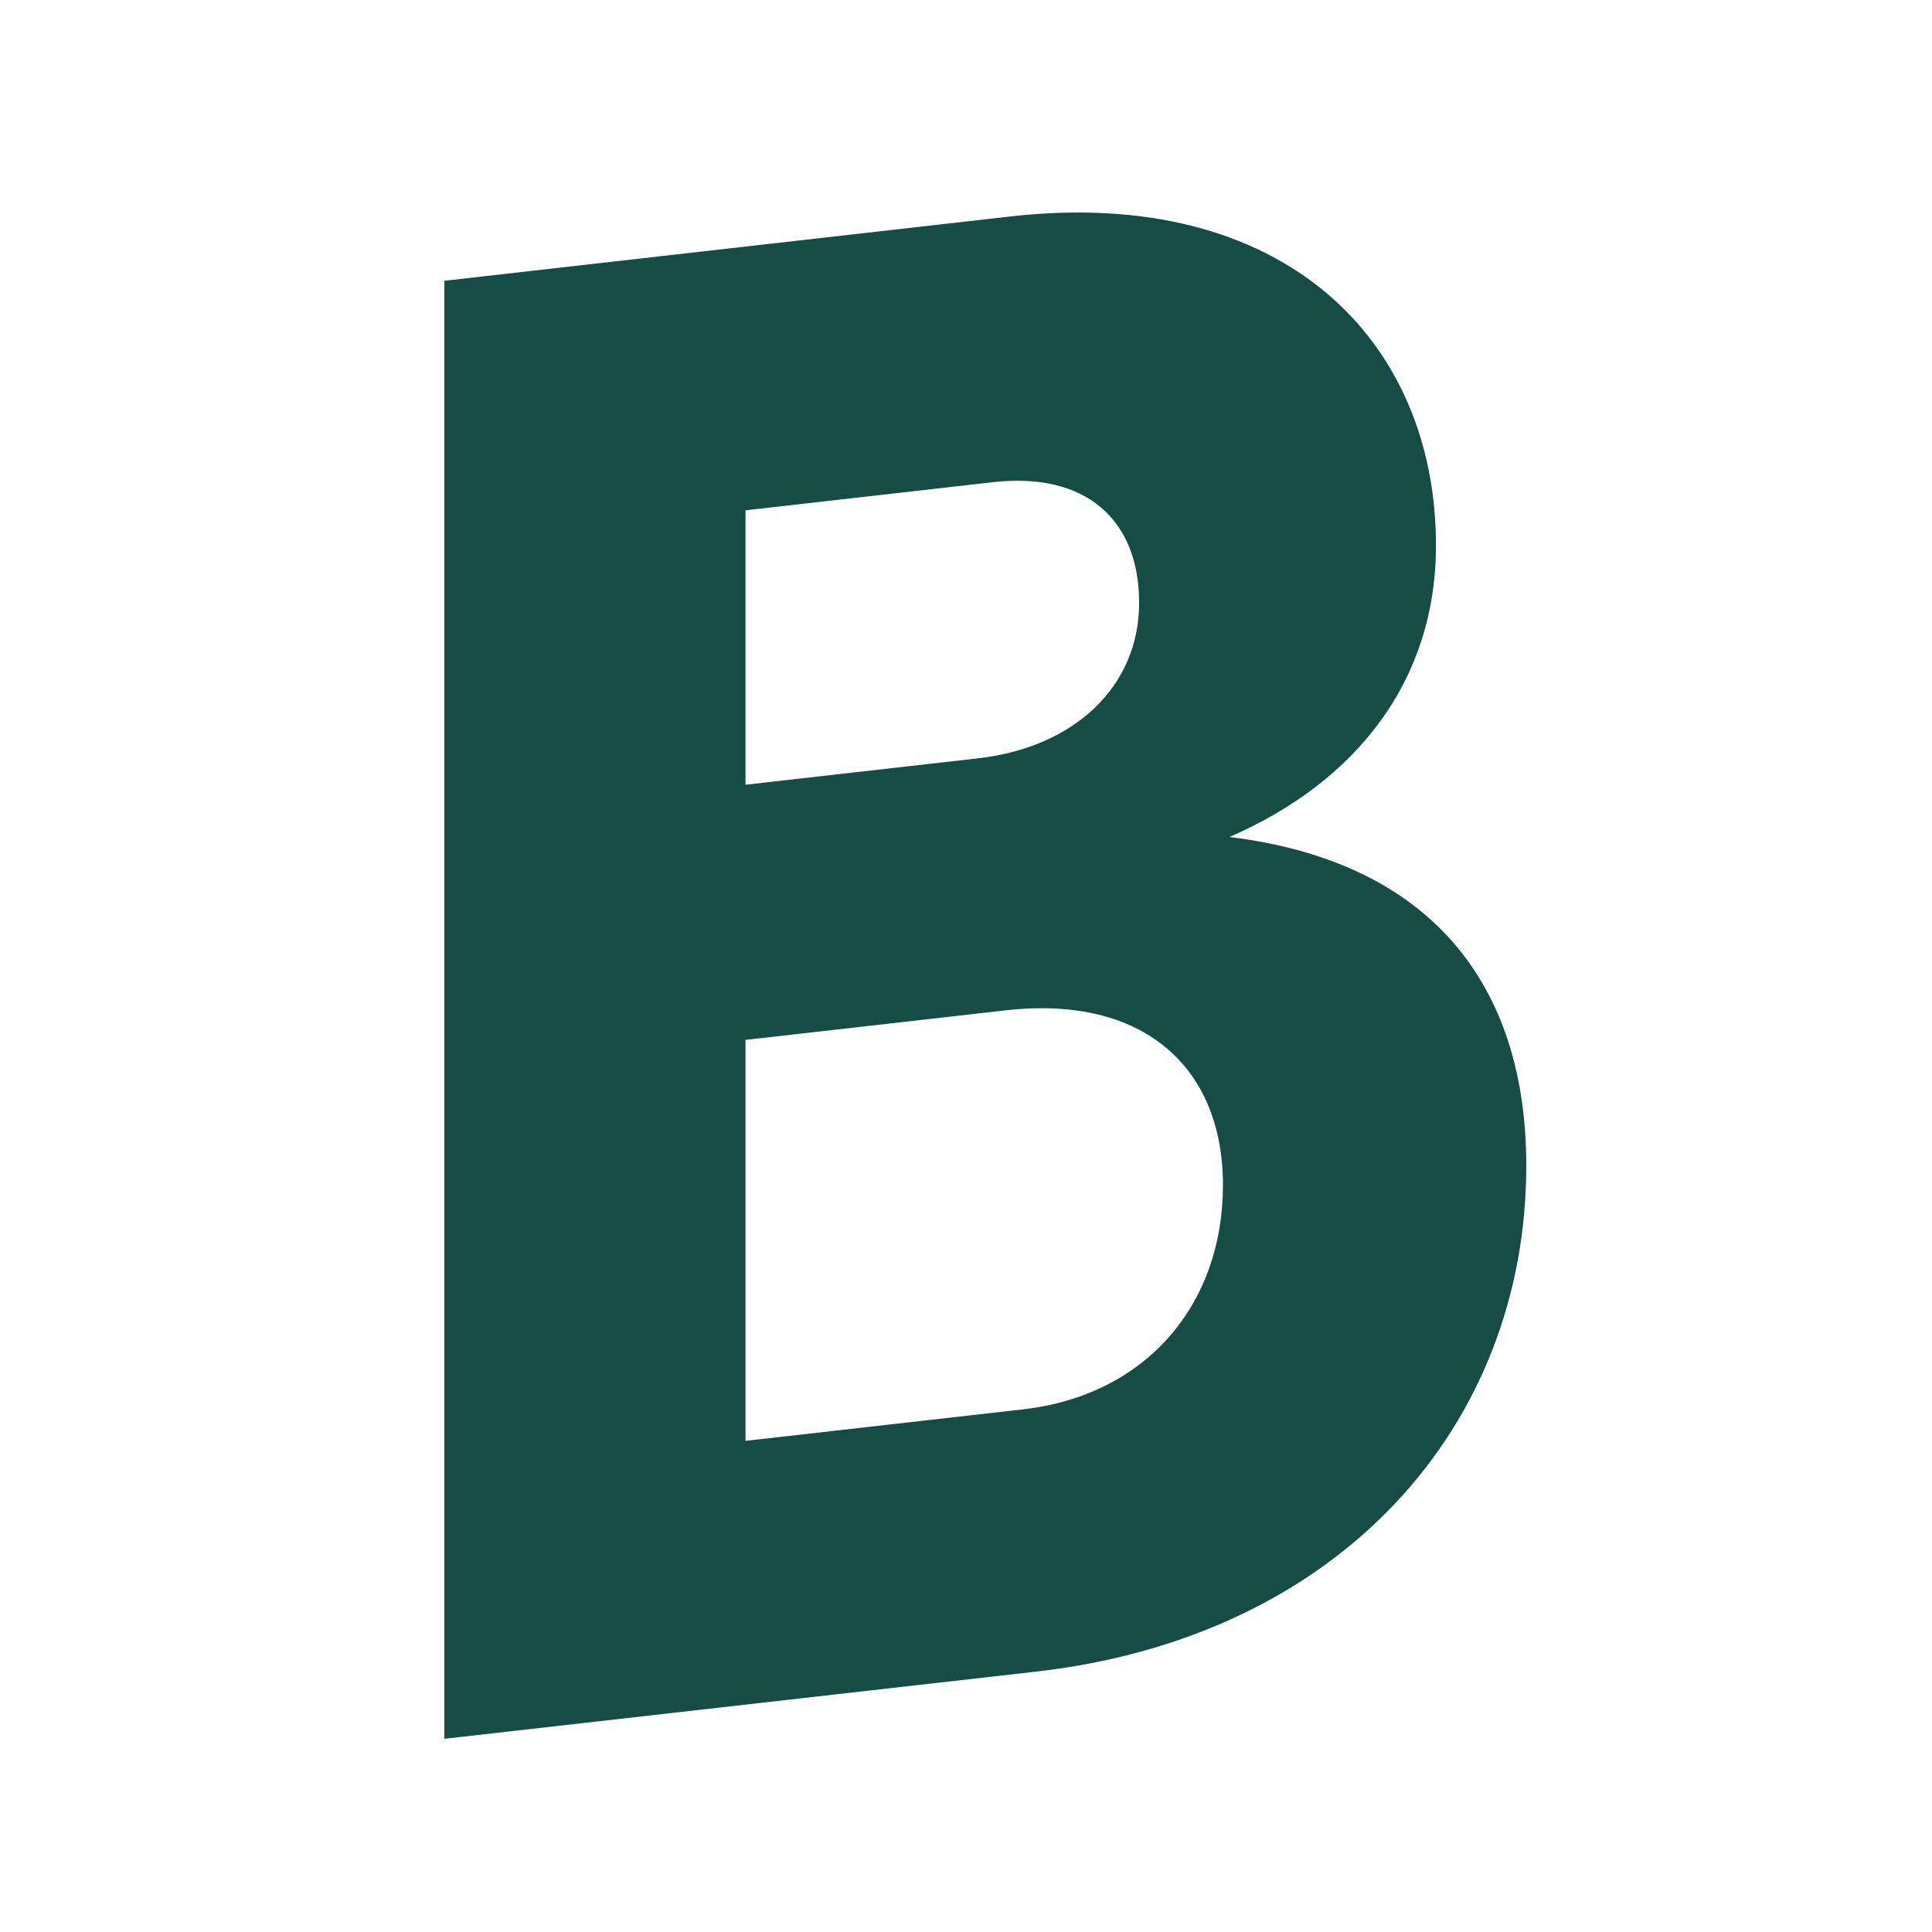
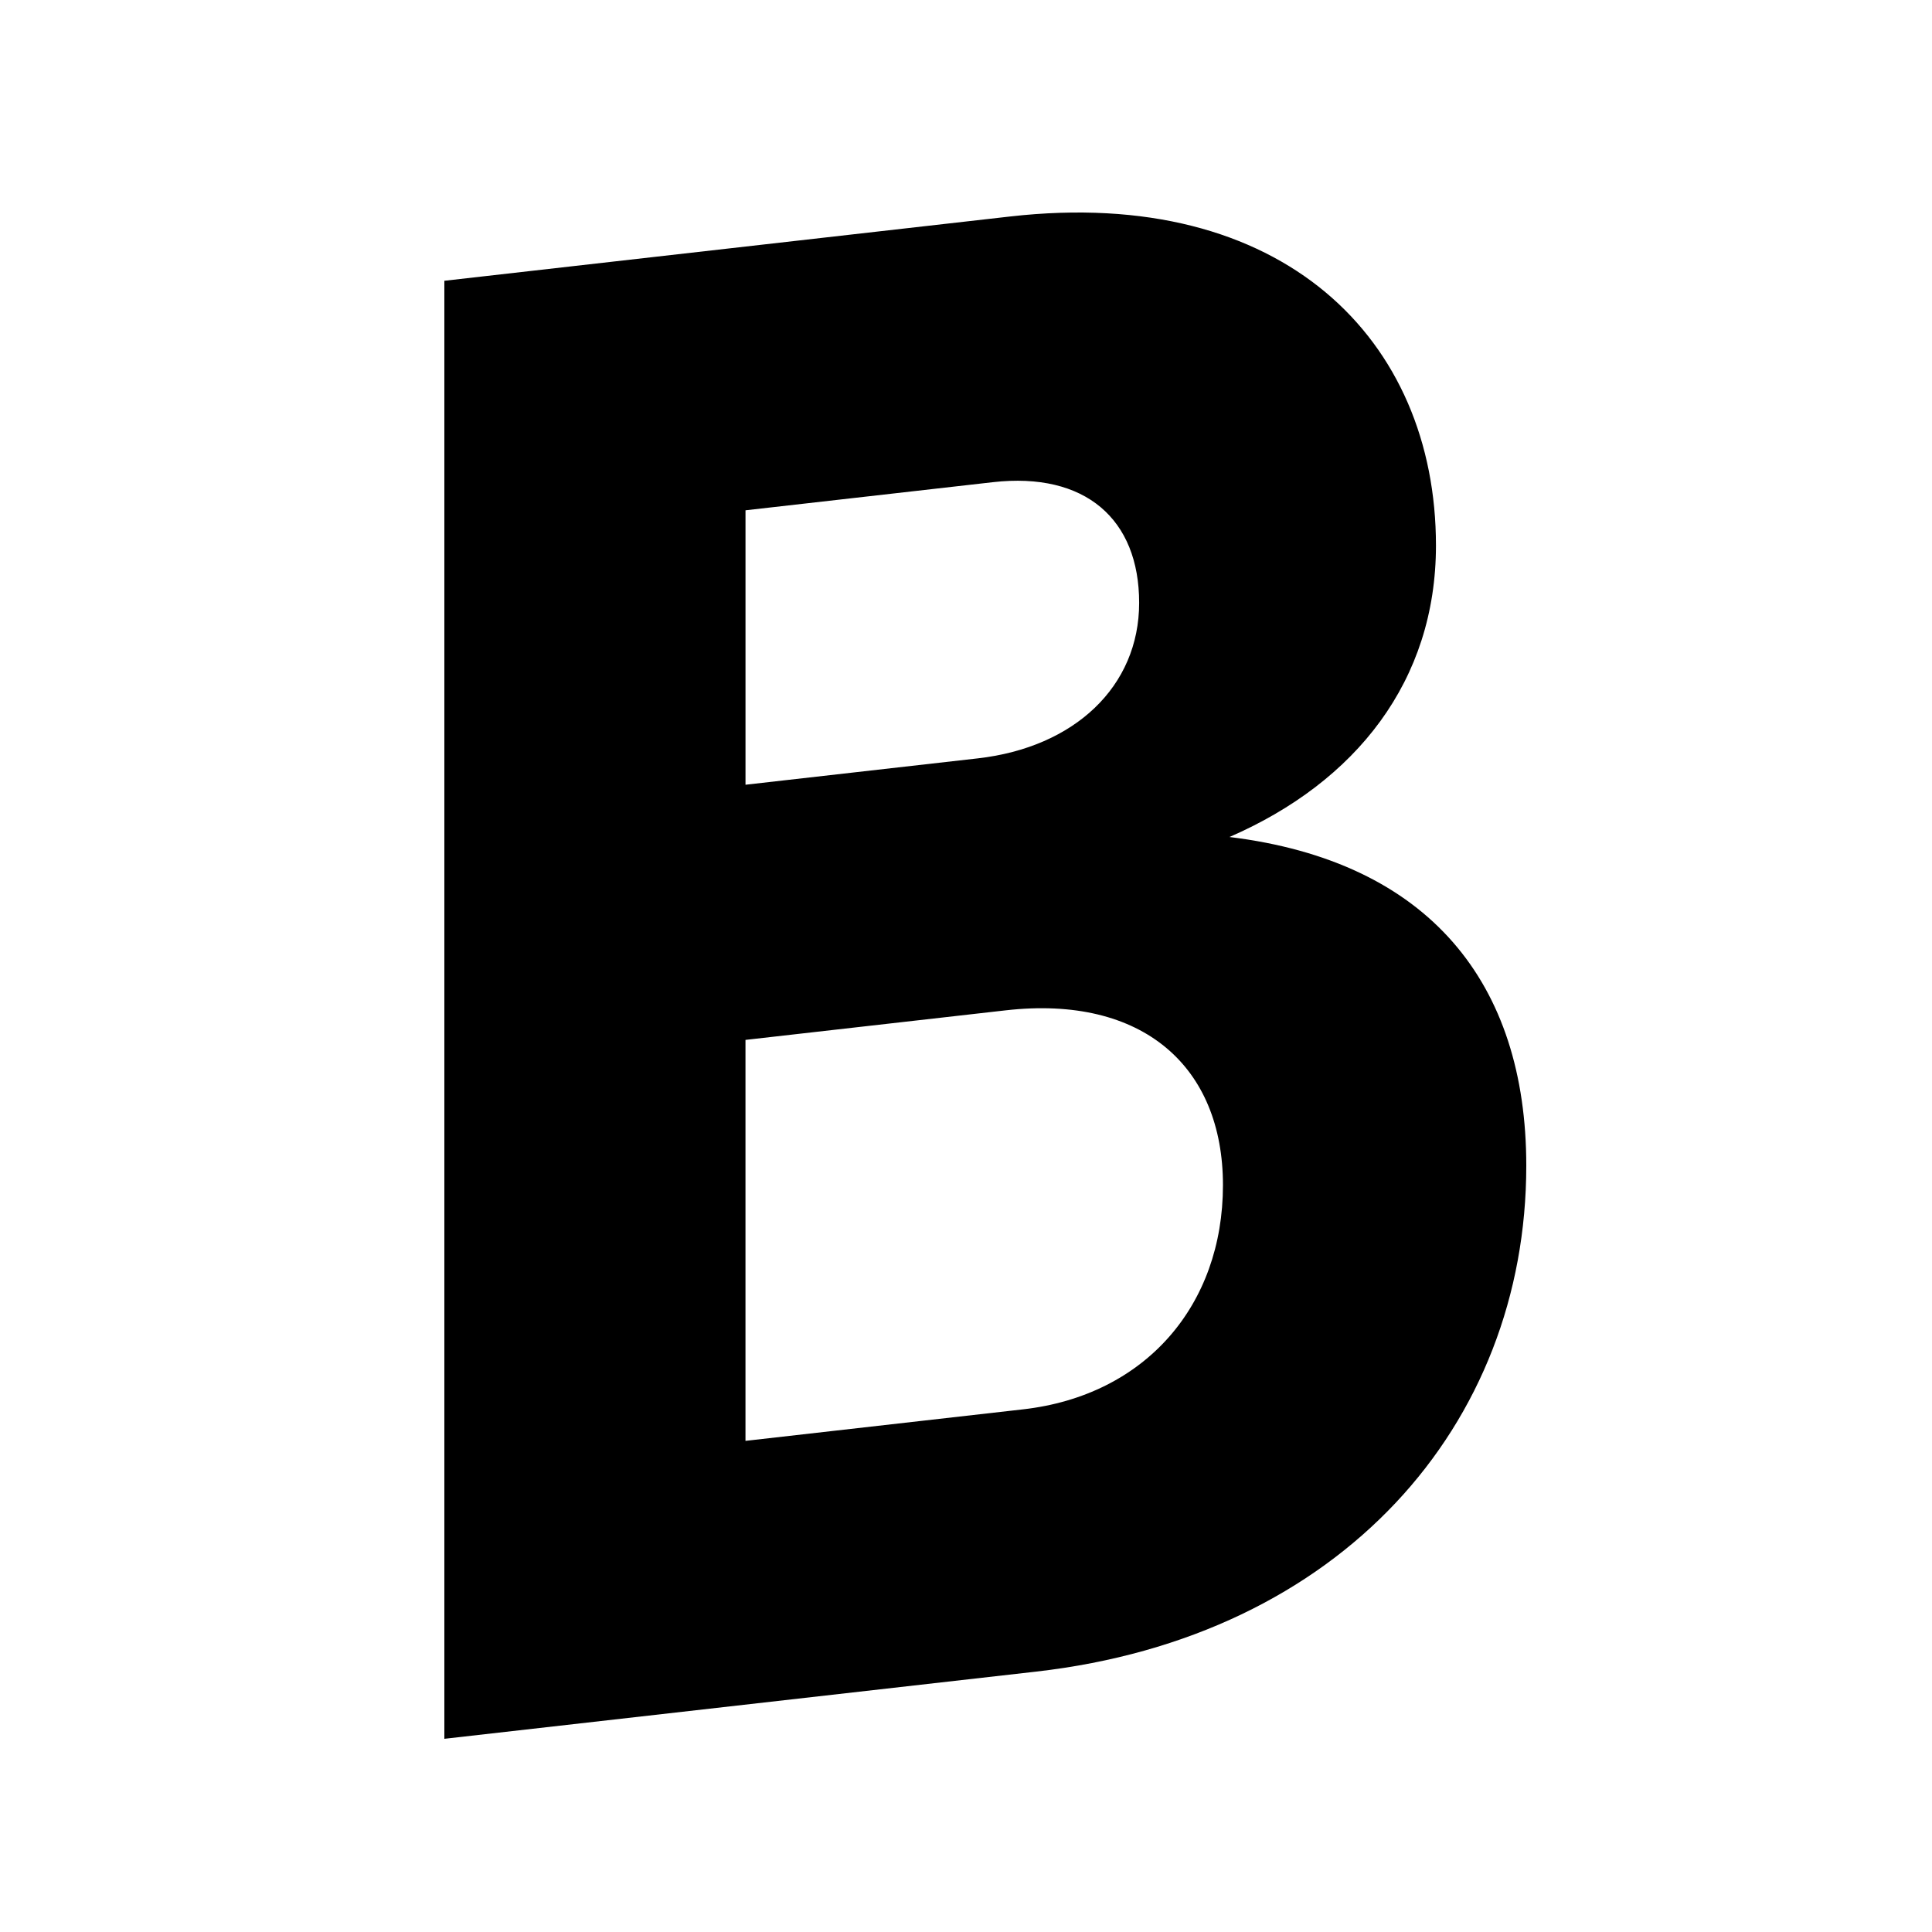
- <svg xmlns="http://www.w3.org/2000/svg" width="100" height="100">
-   <path fill="#134B45" fill-rule="evenodd" d="M52.95 72.948c6.345-.721 10.35-5.393 10.35-11.608 0-6.104-4.118-9.855-11.245-9.045l-13.469 1.53v20.754l14.362-1.631zm-2.34-33.695c5.009-.569 8.351-3.723 8.351-8.051 0-4.329-2.784-6.787-7.572-6.244l-12.802 1.455v14.205l12.022-1.365zM23 14.533l29.28-3.327c14.138-1.606 22.045 6.377 22.045 17.03 0 6.992-4.121 12.232-10.688 15.087C73.99 44.59 79 50.9 79 60.334c0 13.429-9.578 24.394-25.384 26.19L23 90V14.532z" opacity=".99" />
+ <svg xmlns="http://www.w3.org/2000/svg" width="100" height="100" fill="none">
+   <path fill="#000" fill-rule="evenodd" d="M52.95 72.948c6.345-.721 10.35-5.392 10.35-11.608 0-6.104-4.118-9.855-11.245-9.045l-13.469 1.53v20.754l14.362-1.631Zm-2.34-33.695c5.009-.569 8.352-3.723 8.352-8.051 0-4.329-2.785-6.787-7.573-6.244l-12.802 1.455v14.205l12.022-1.365ZM23 14.533l29.28-3.327c14.138-1.606 22.045 6.377 22.045 17.03 0 6.992-4.121 12.232-10.688 15.087C73.99 44.59 79 50.9 79 60.334c0 13.429-9.578 24.394-25.384 26.19L23 90V14.532Z" clip-rule="evenodd" />
</svg>
